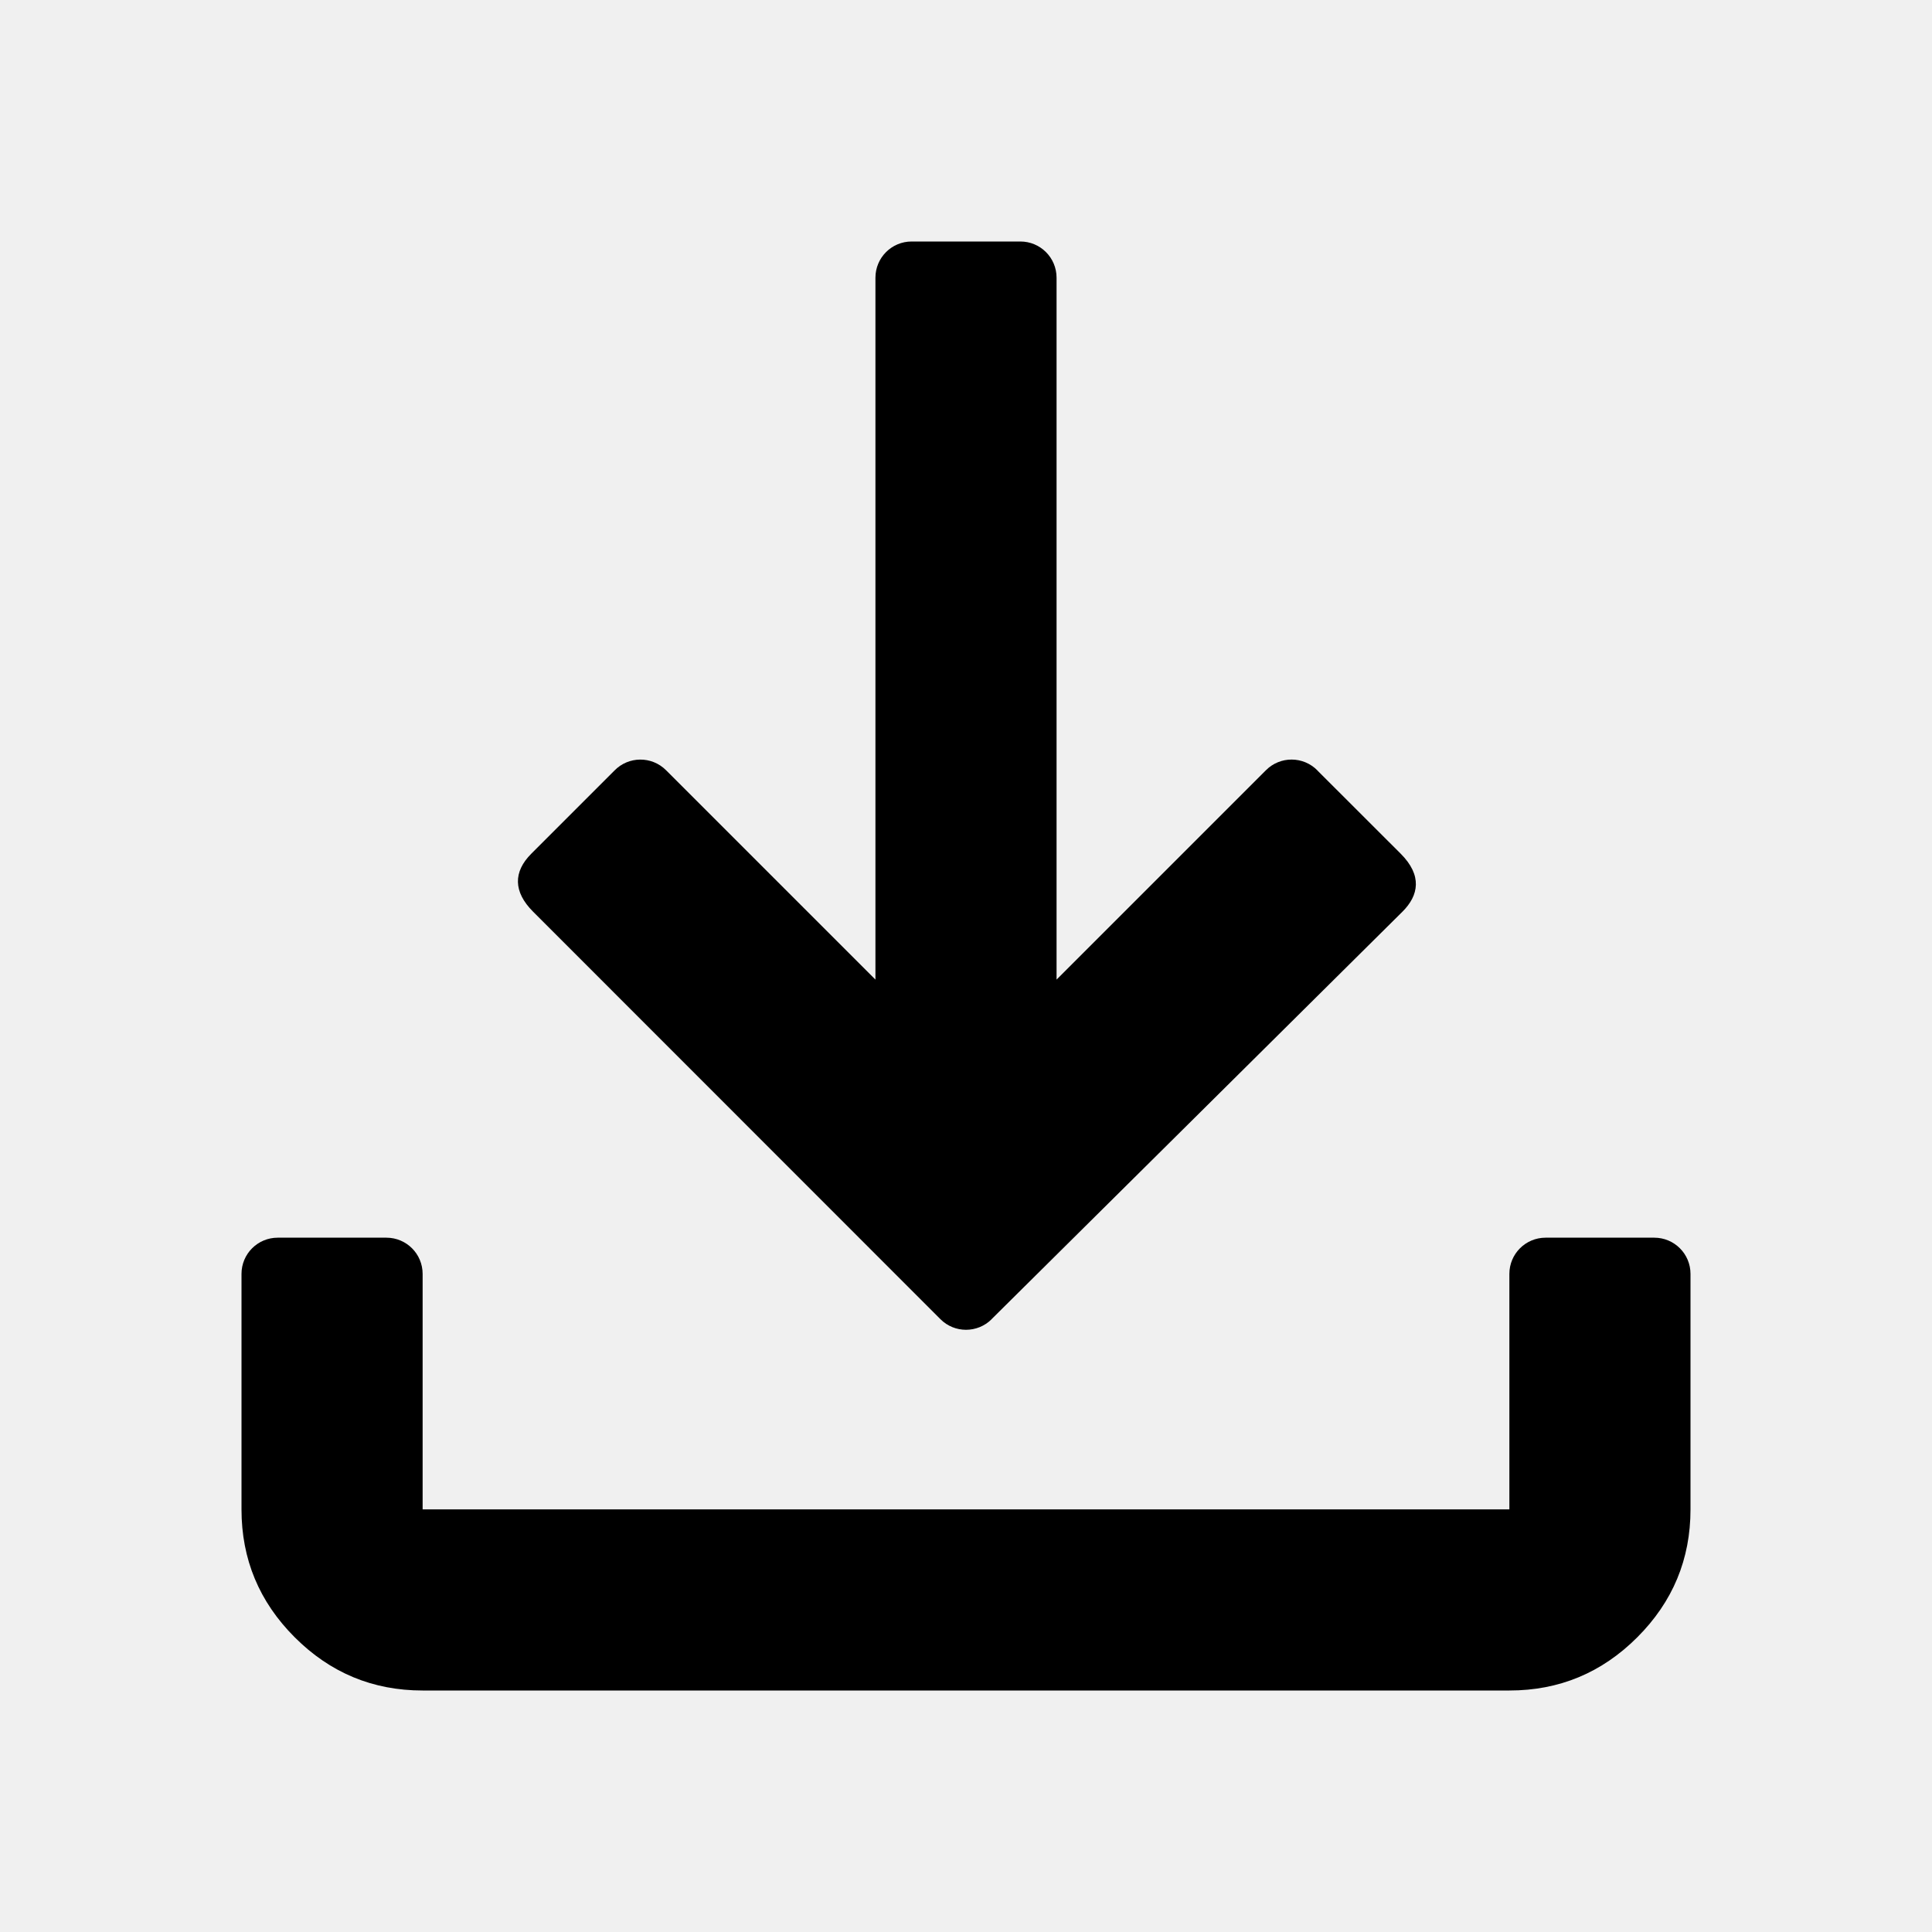
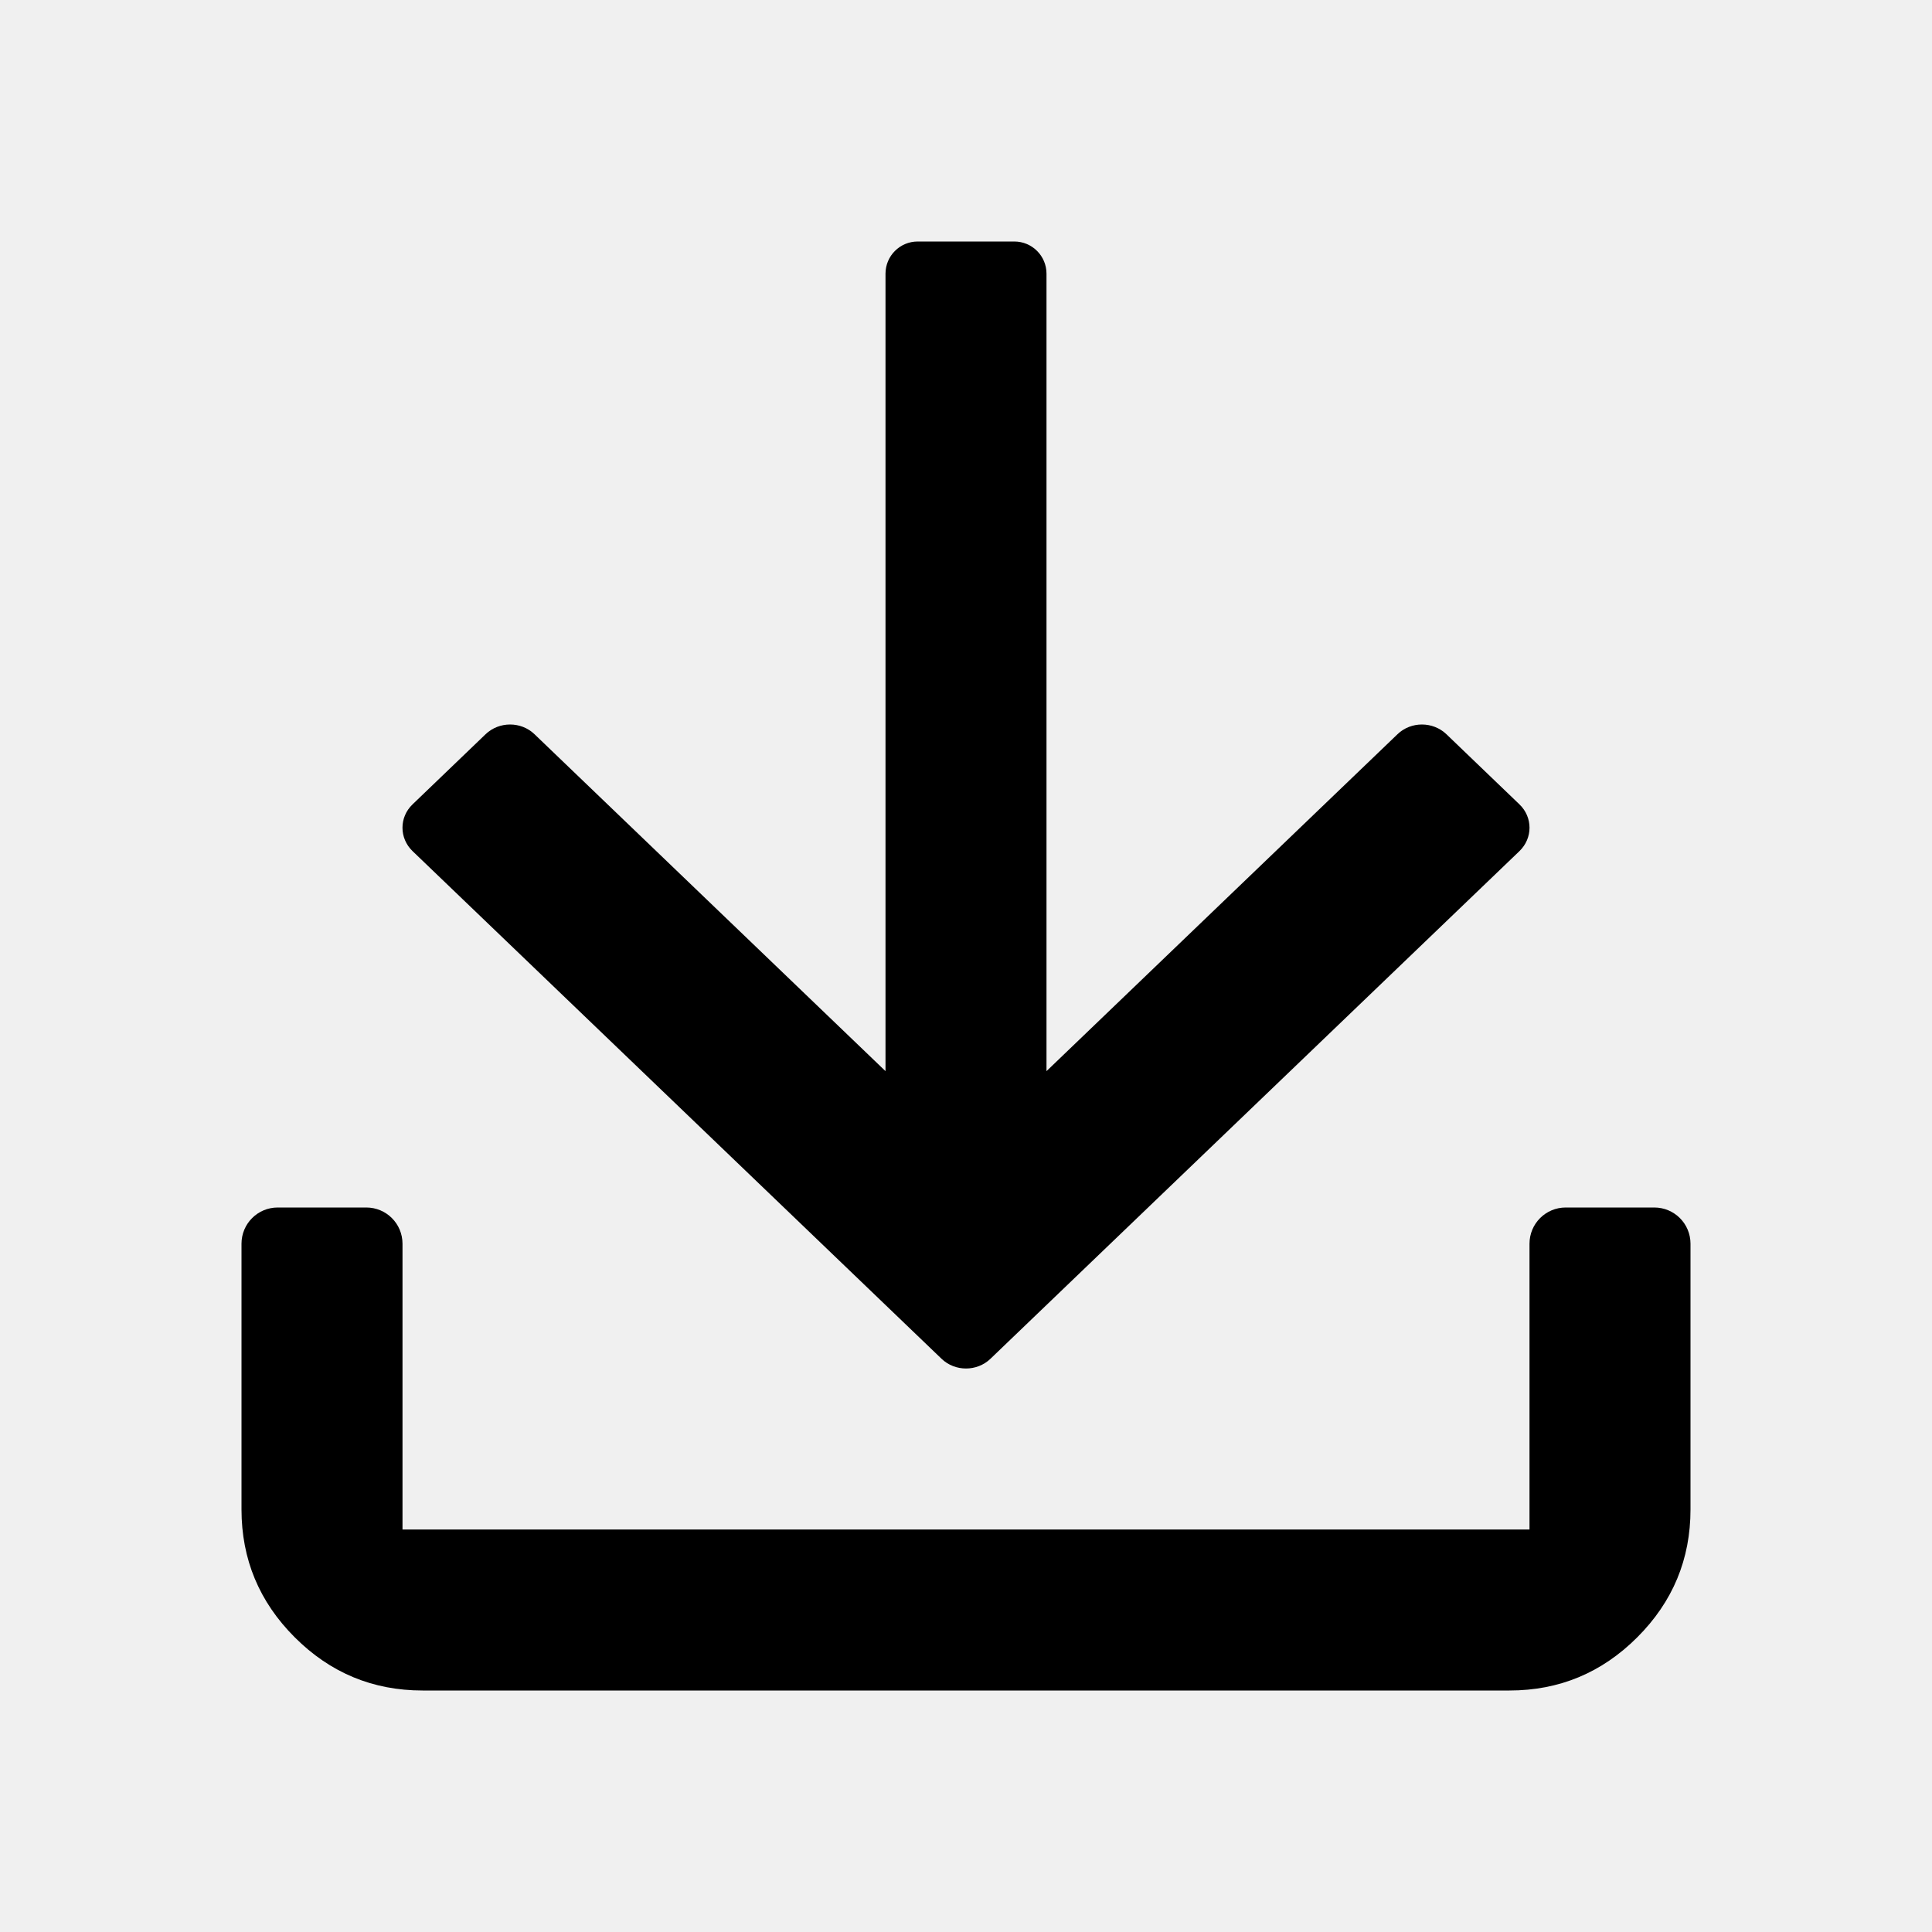
<svg xmlns="http://www.w3.org/2000/svg" width="24" height="24" viewBox="0 0 24 24" fill="none">
  <g clip-path="url(#clip0_11813_57823)">
-     <path d="M12.318 16.387C12.318 16.388 12.318 16.388 12.318 16.388C12.142 16.563 11.857 16.563 11.682 16.387C11.506 16.212 6.624 11.326 6.622 11.325C6.622 11.325 6.622 11.325 6.622 11.325C6.375 11.078 6.375 10.83 6.6 10.605L7.632 9.573C7.807 9.392 8.096 9.39 8.274 9.568L10.875 12.169V3.45C10.875 3.201 11.076 3 11.325 3H12.675C12.924 3 13.125 3.201 13.125 3.45V12.169L15.726 9.568C15.903 9.39 16.191 9.392 16.366 9.571C16.367 9.572 16.369 9.574 16.37 9.576C16.417 9.623 17.139 10.344 17.4 10.605C17.67 10.875 17.625 11.123 17.422 11.325C17.22 11.527 12.331 16.374 12.318 16.387ZM5.25 21C4.631 21 4.102 20.78 3.661 20.339C3.22 19.898 3 19.369 3 18.75V15.825C3 15.576 3.201 15.375 3.45 15.375H4.8C5.049 15.375 5.25 15.576 5.25 15.825V18.75H18.75V15.825C18.75 15.576 18.951 15.375 19.2 15.375H20.55C20.799 15.375 21 15.576 21 15.825V18.75C21 19.369 20.78 19.898 20.339 20.339C19.898 20.78 19.369 21 18.75 21H5.25Z" fill="black" />
+     <path d="M11 3.4V13.306L6.639 9.12C6.472 8.96 6.201 8.96 6.033 9.12L5.125 9.992C4.958 10.152 4.958 10.412 5.125 10.573L11.697 16.88C11.864 17.04 12.136 17.04 12.303 16.88L18.875 10.573C19.042 10.412 19.042 10.152 18.875 9.992L17.967 9.12C17.799 8.96 17.528 8.96 17.361 9.12L13 13.306V3.4C13 3.179 12.821 3 12.6 3H11.4C11.179 3 11 3.179 11 3.4Z" fill="black" />
+     <path d="M5.25 21C4.631 21 4.102 20.78 3.661 20.339C3.22 19.898 3 19.369 3 18.75V15.45C3 15.201 3.201 15 3.45 15H4.55C4.799 15 5 15.201 5 15.45V19H19V15.45C19 15.201 19.201 15 19.45 15H20.55C20.799 15 21 15.201 21 15.45V18.75C21 19.369 20.78 19.898 20.339 20.339C19.898 20.78 19.369 21 18.75 21H5.25Z" fill="black" />
  </g>
  <defs>
    <clipPath id="clip0_11813_57823">
      <rect width="24" height="24" fill="white" />
    </clipPath>
  </defs>
</svg>
